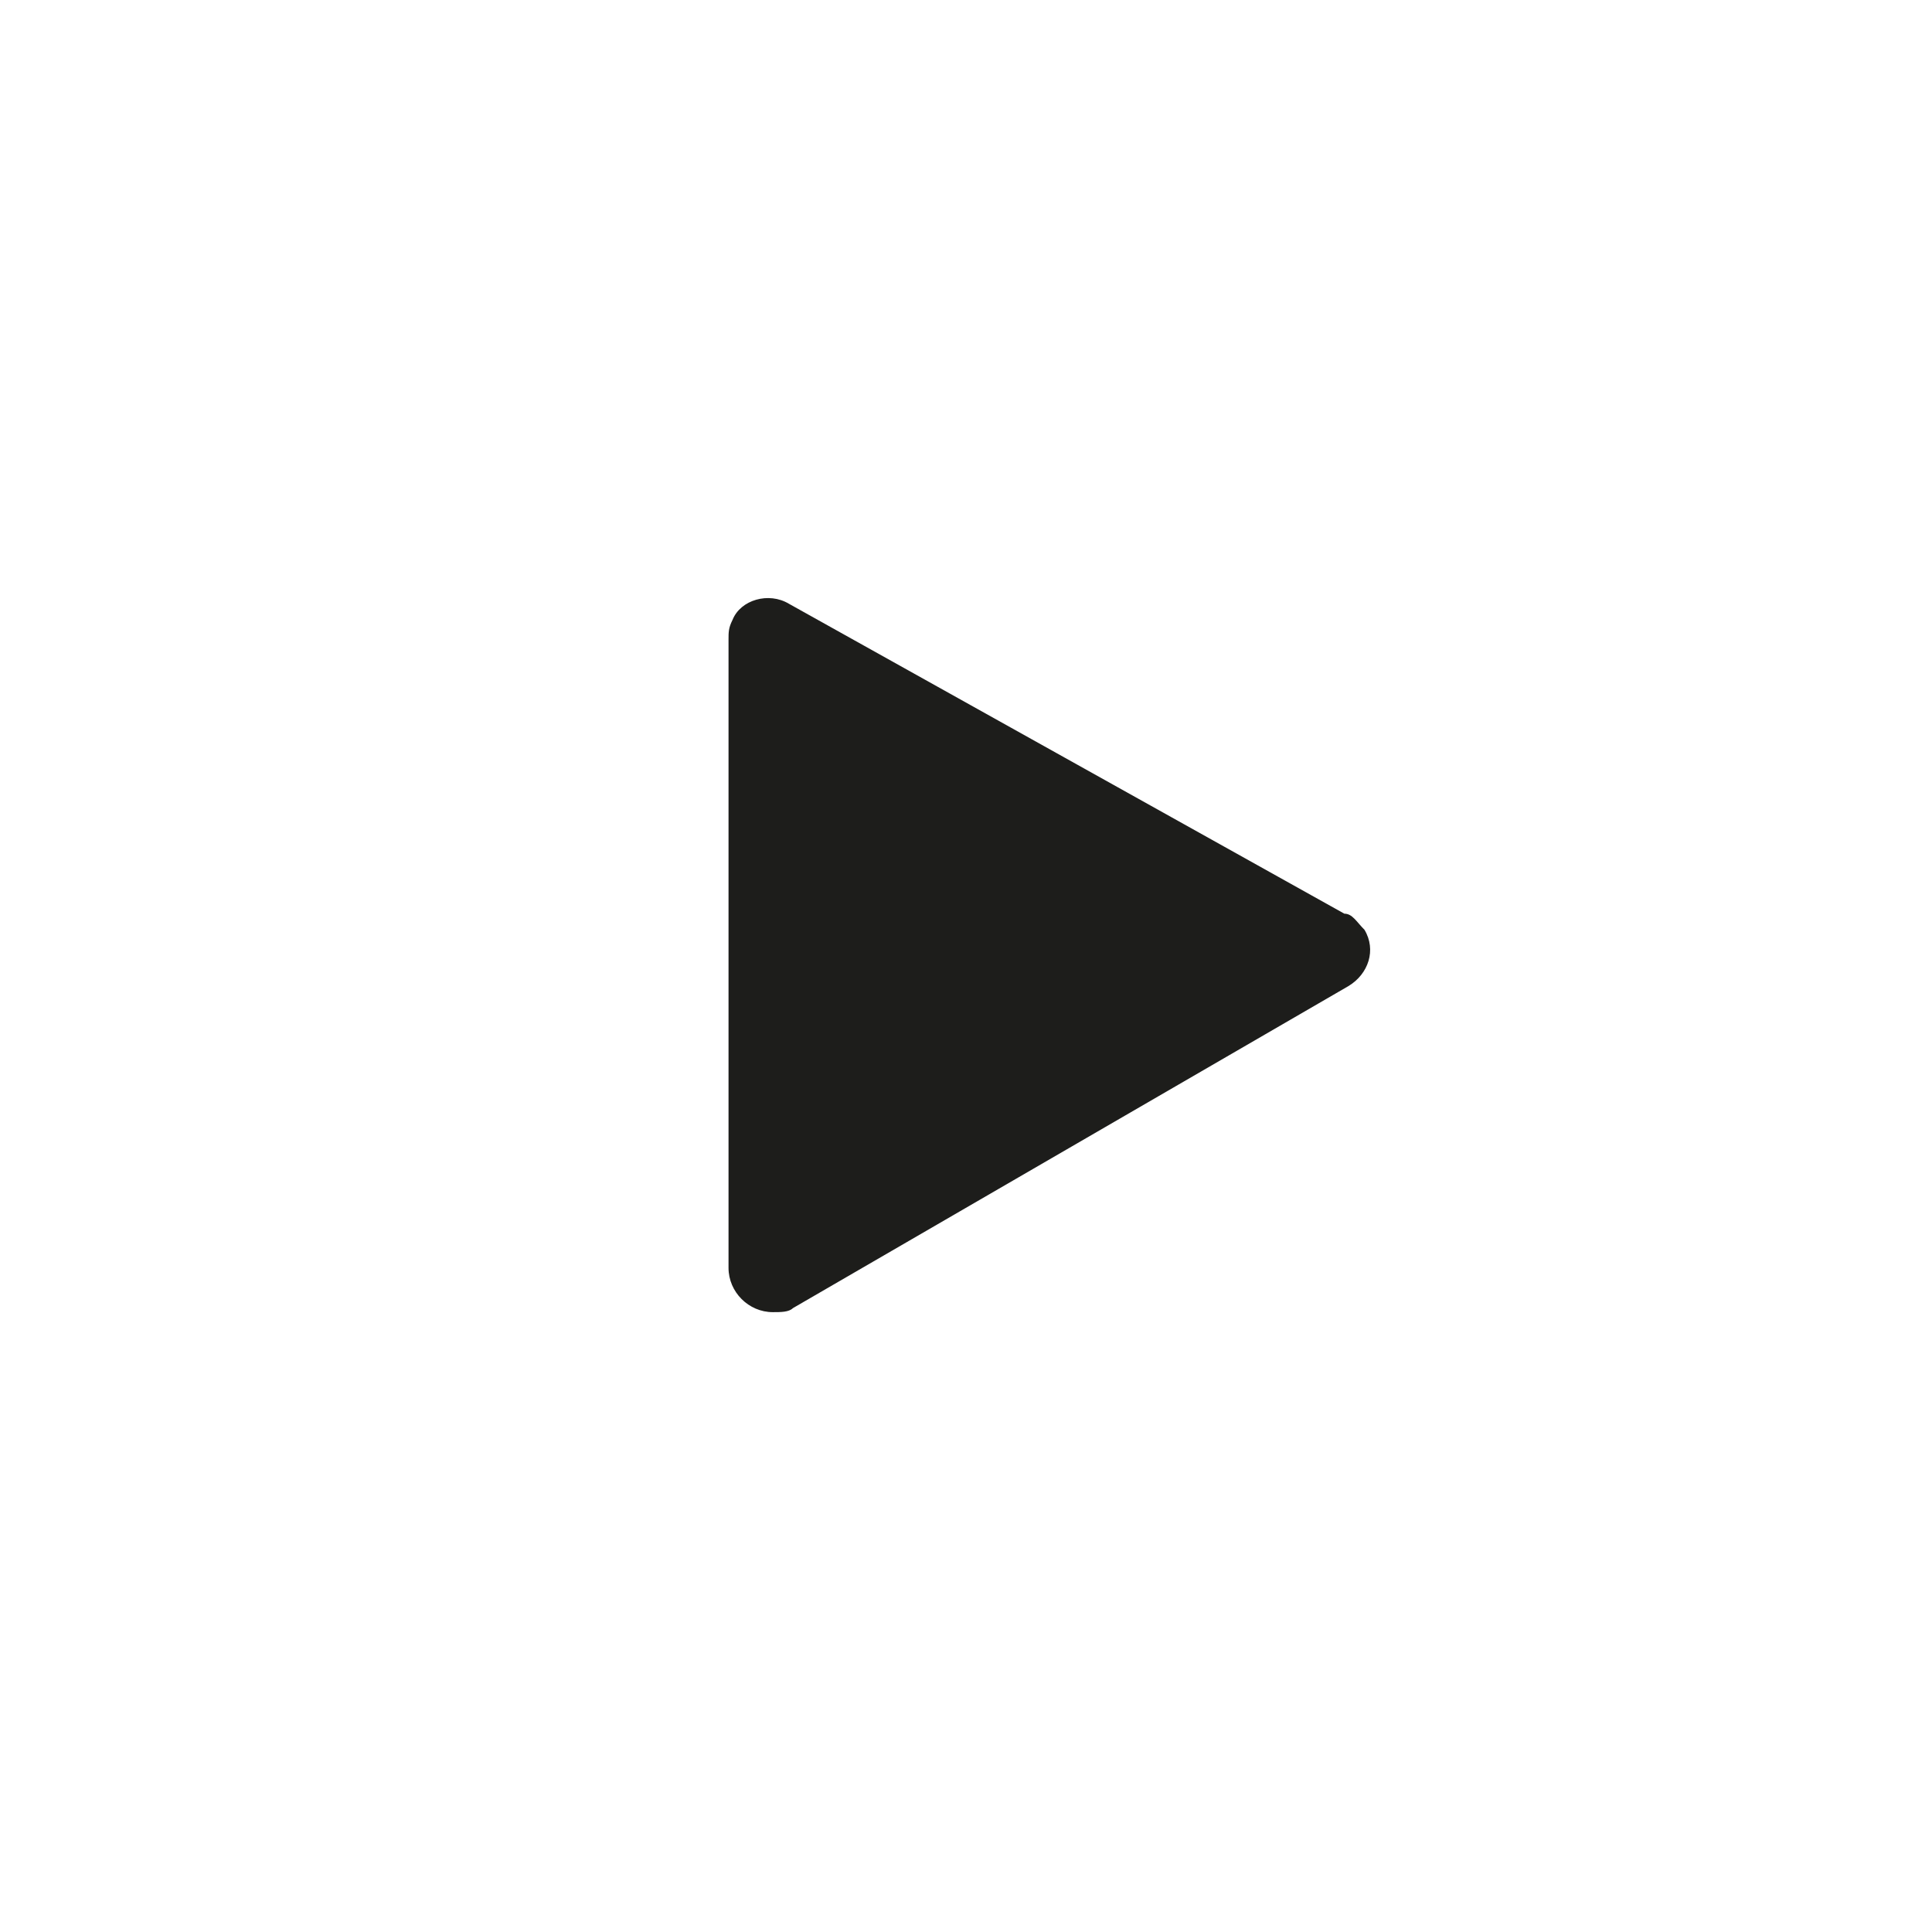
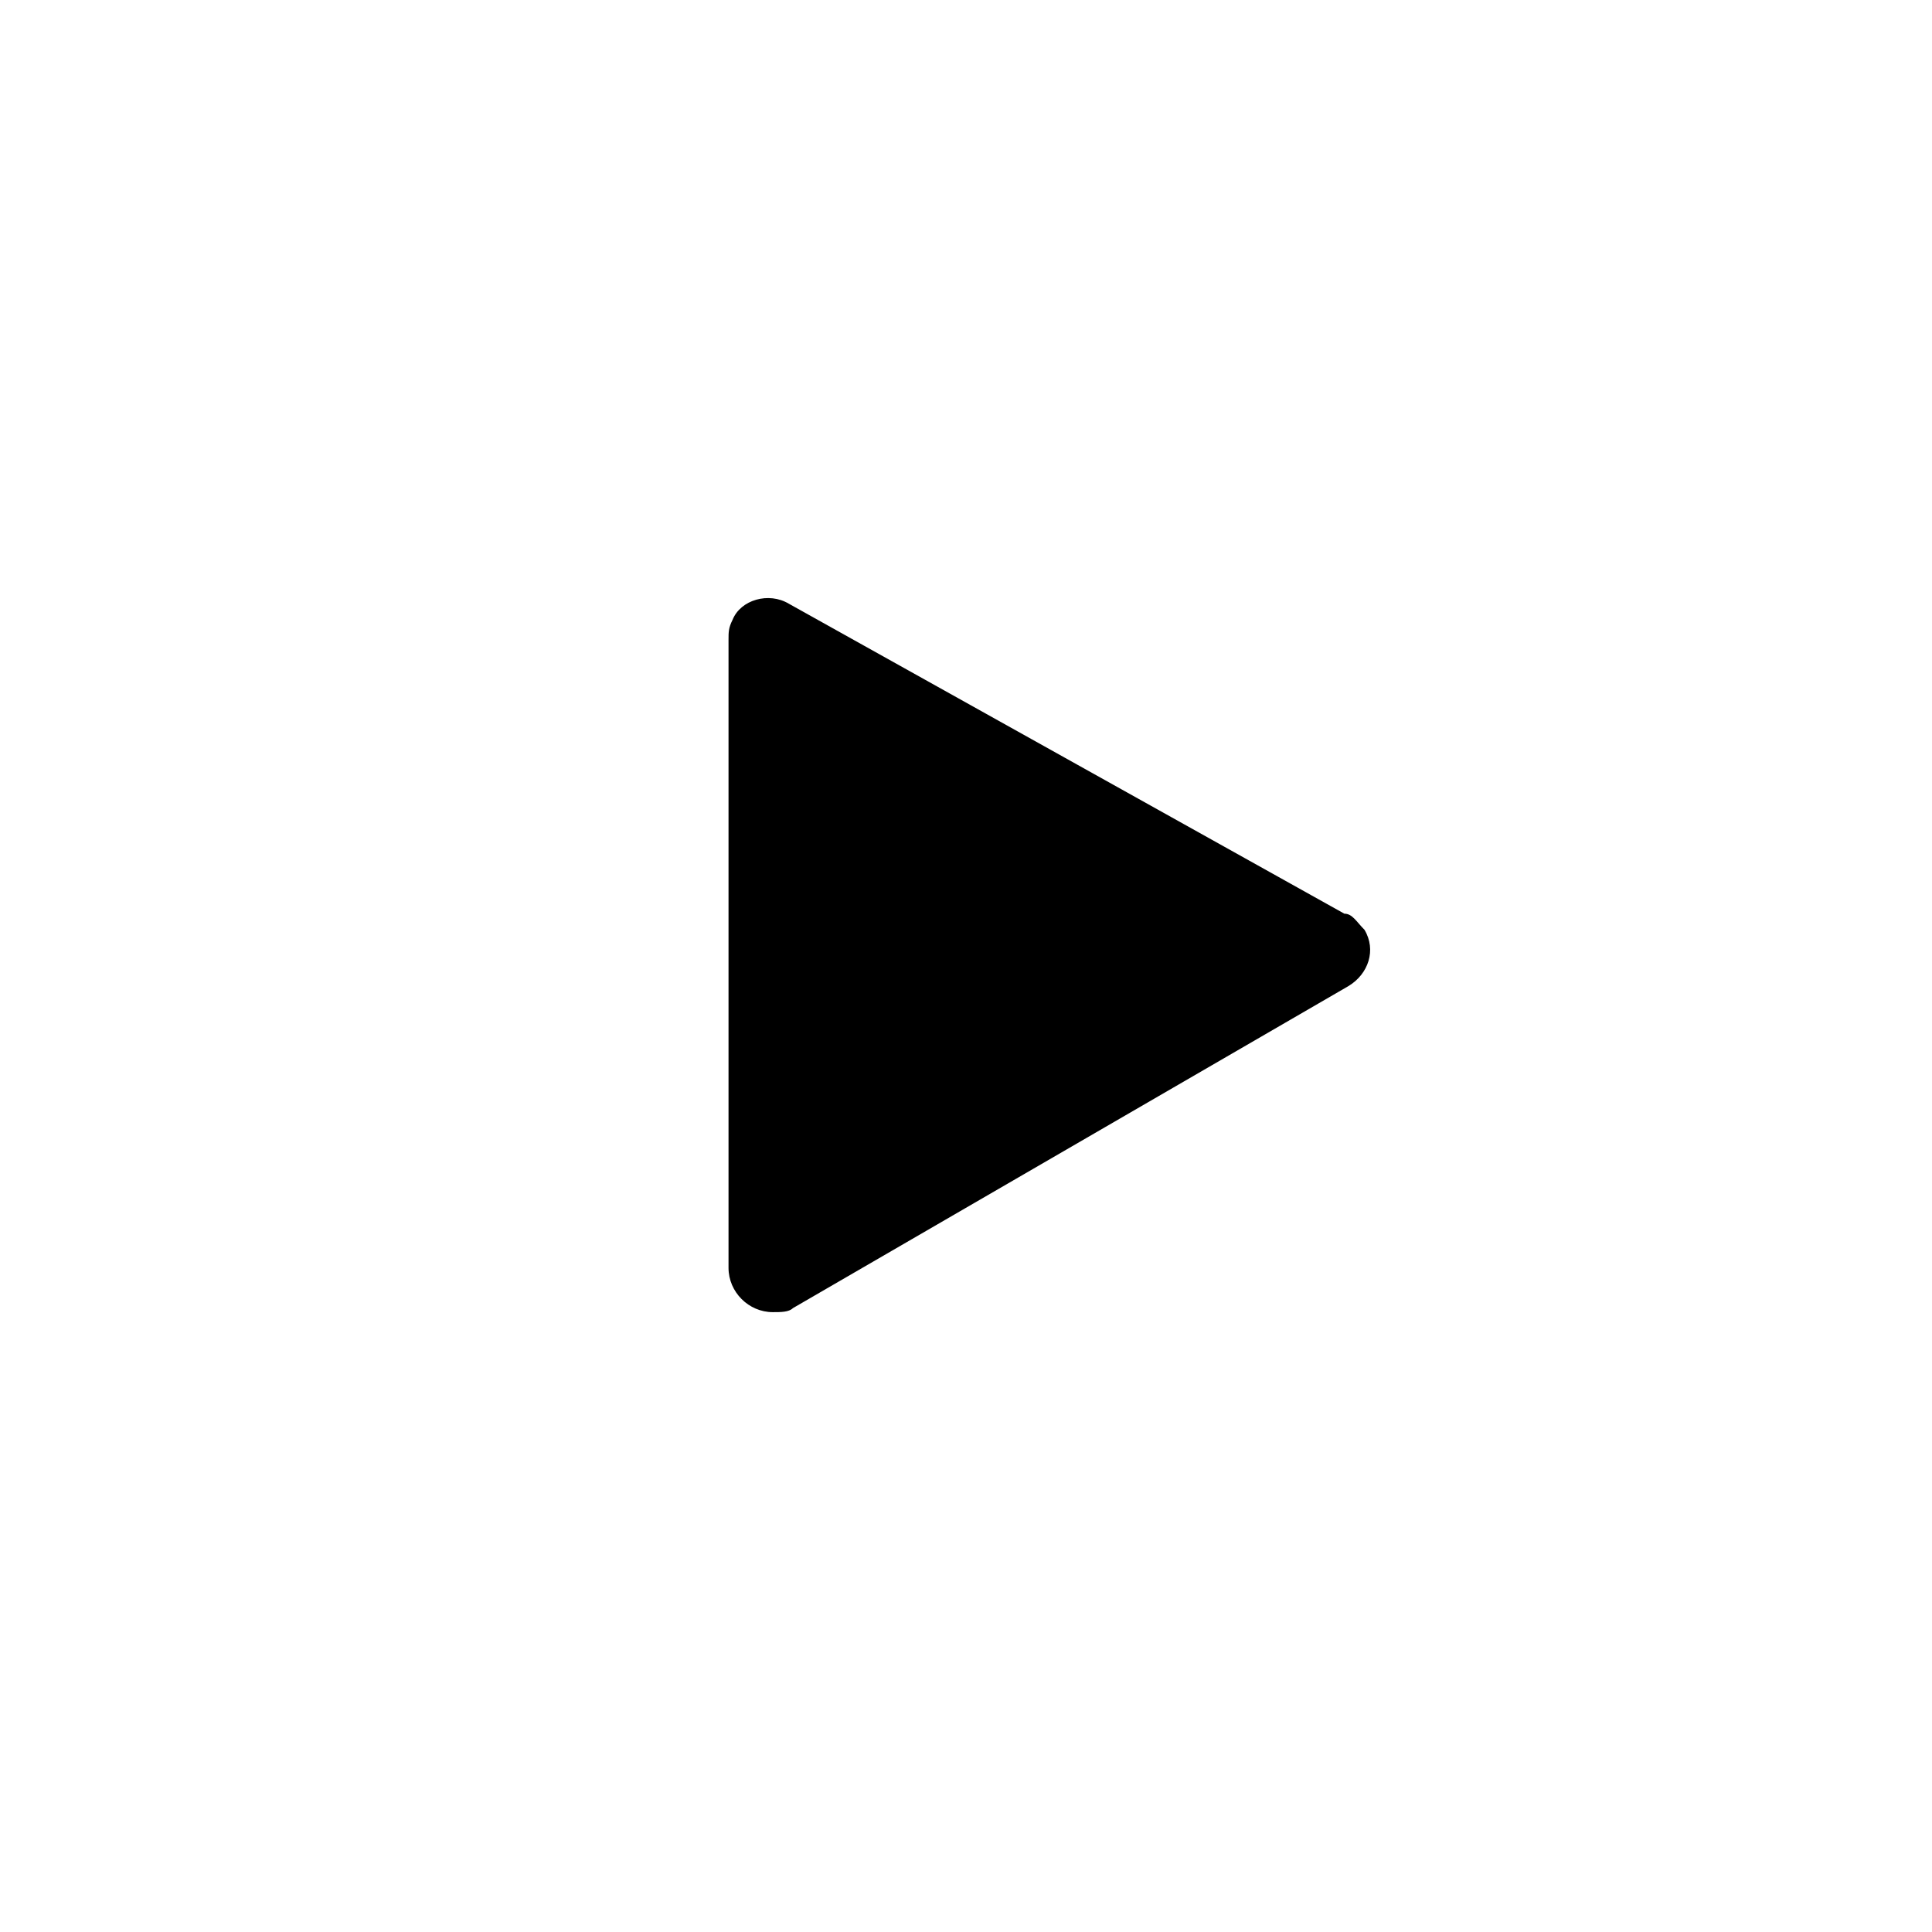
<svg xmlns="http://www.w3.org/2000/svg" version="1.1" id="Ebene_1" x="0px" y="0px" viewBox="0 0 48 48" style="enable-background:new 0 0 48 48;" xml:space="preserve">
  <style type="text/css">
	.st0{fill:#1D1D1B;}
</style>
-   <path id="Pfad_783-2" class="st0" d="M33.4,22.7L19.6,15c-0.5-0.3-1.2-0.1-1.4,0.4c-0.1,0.2-0.1,0.3-0.1,0.5v15.6  c0,0.6,0.5,1.1,1.1,1.1c0.2,0,0.4,0,0.5-0.1l13.8-8c0.5-0.3,0.7-0.9,0.4-1.4C33.7,22.9,33.6,22.7,33.4,22.7" />
+   <path id="Pfad_783-2" class="currentColor" d="M33.4,22.7L19.6,15c-0.5-0.3-1.2-0.1-1.4,0.4c-0.1,0.2-0.1,0.3-0.1,0.5v15.6  c0,0.6,0.5,1.1,1.1,1.1c0.2,0,0.4,0,0.5-0.1l13.8-8c0.5-0.3,0.7-0.9,0.4-1.4C33.7,22.9,33.6,22.7,33.4,22.7" />
</svg>
